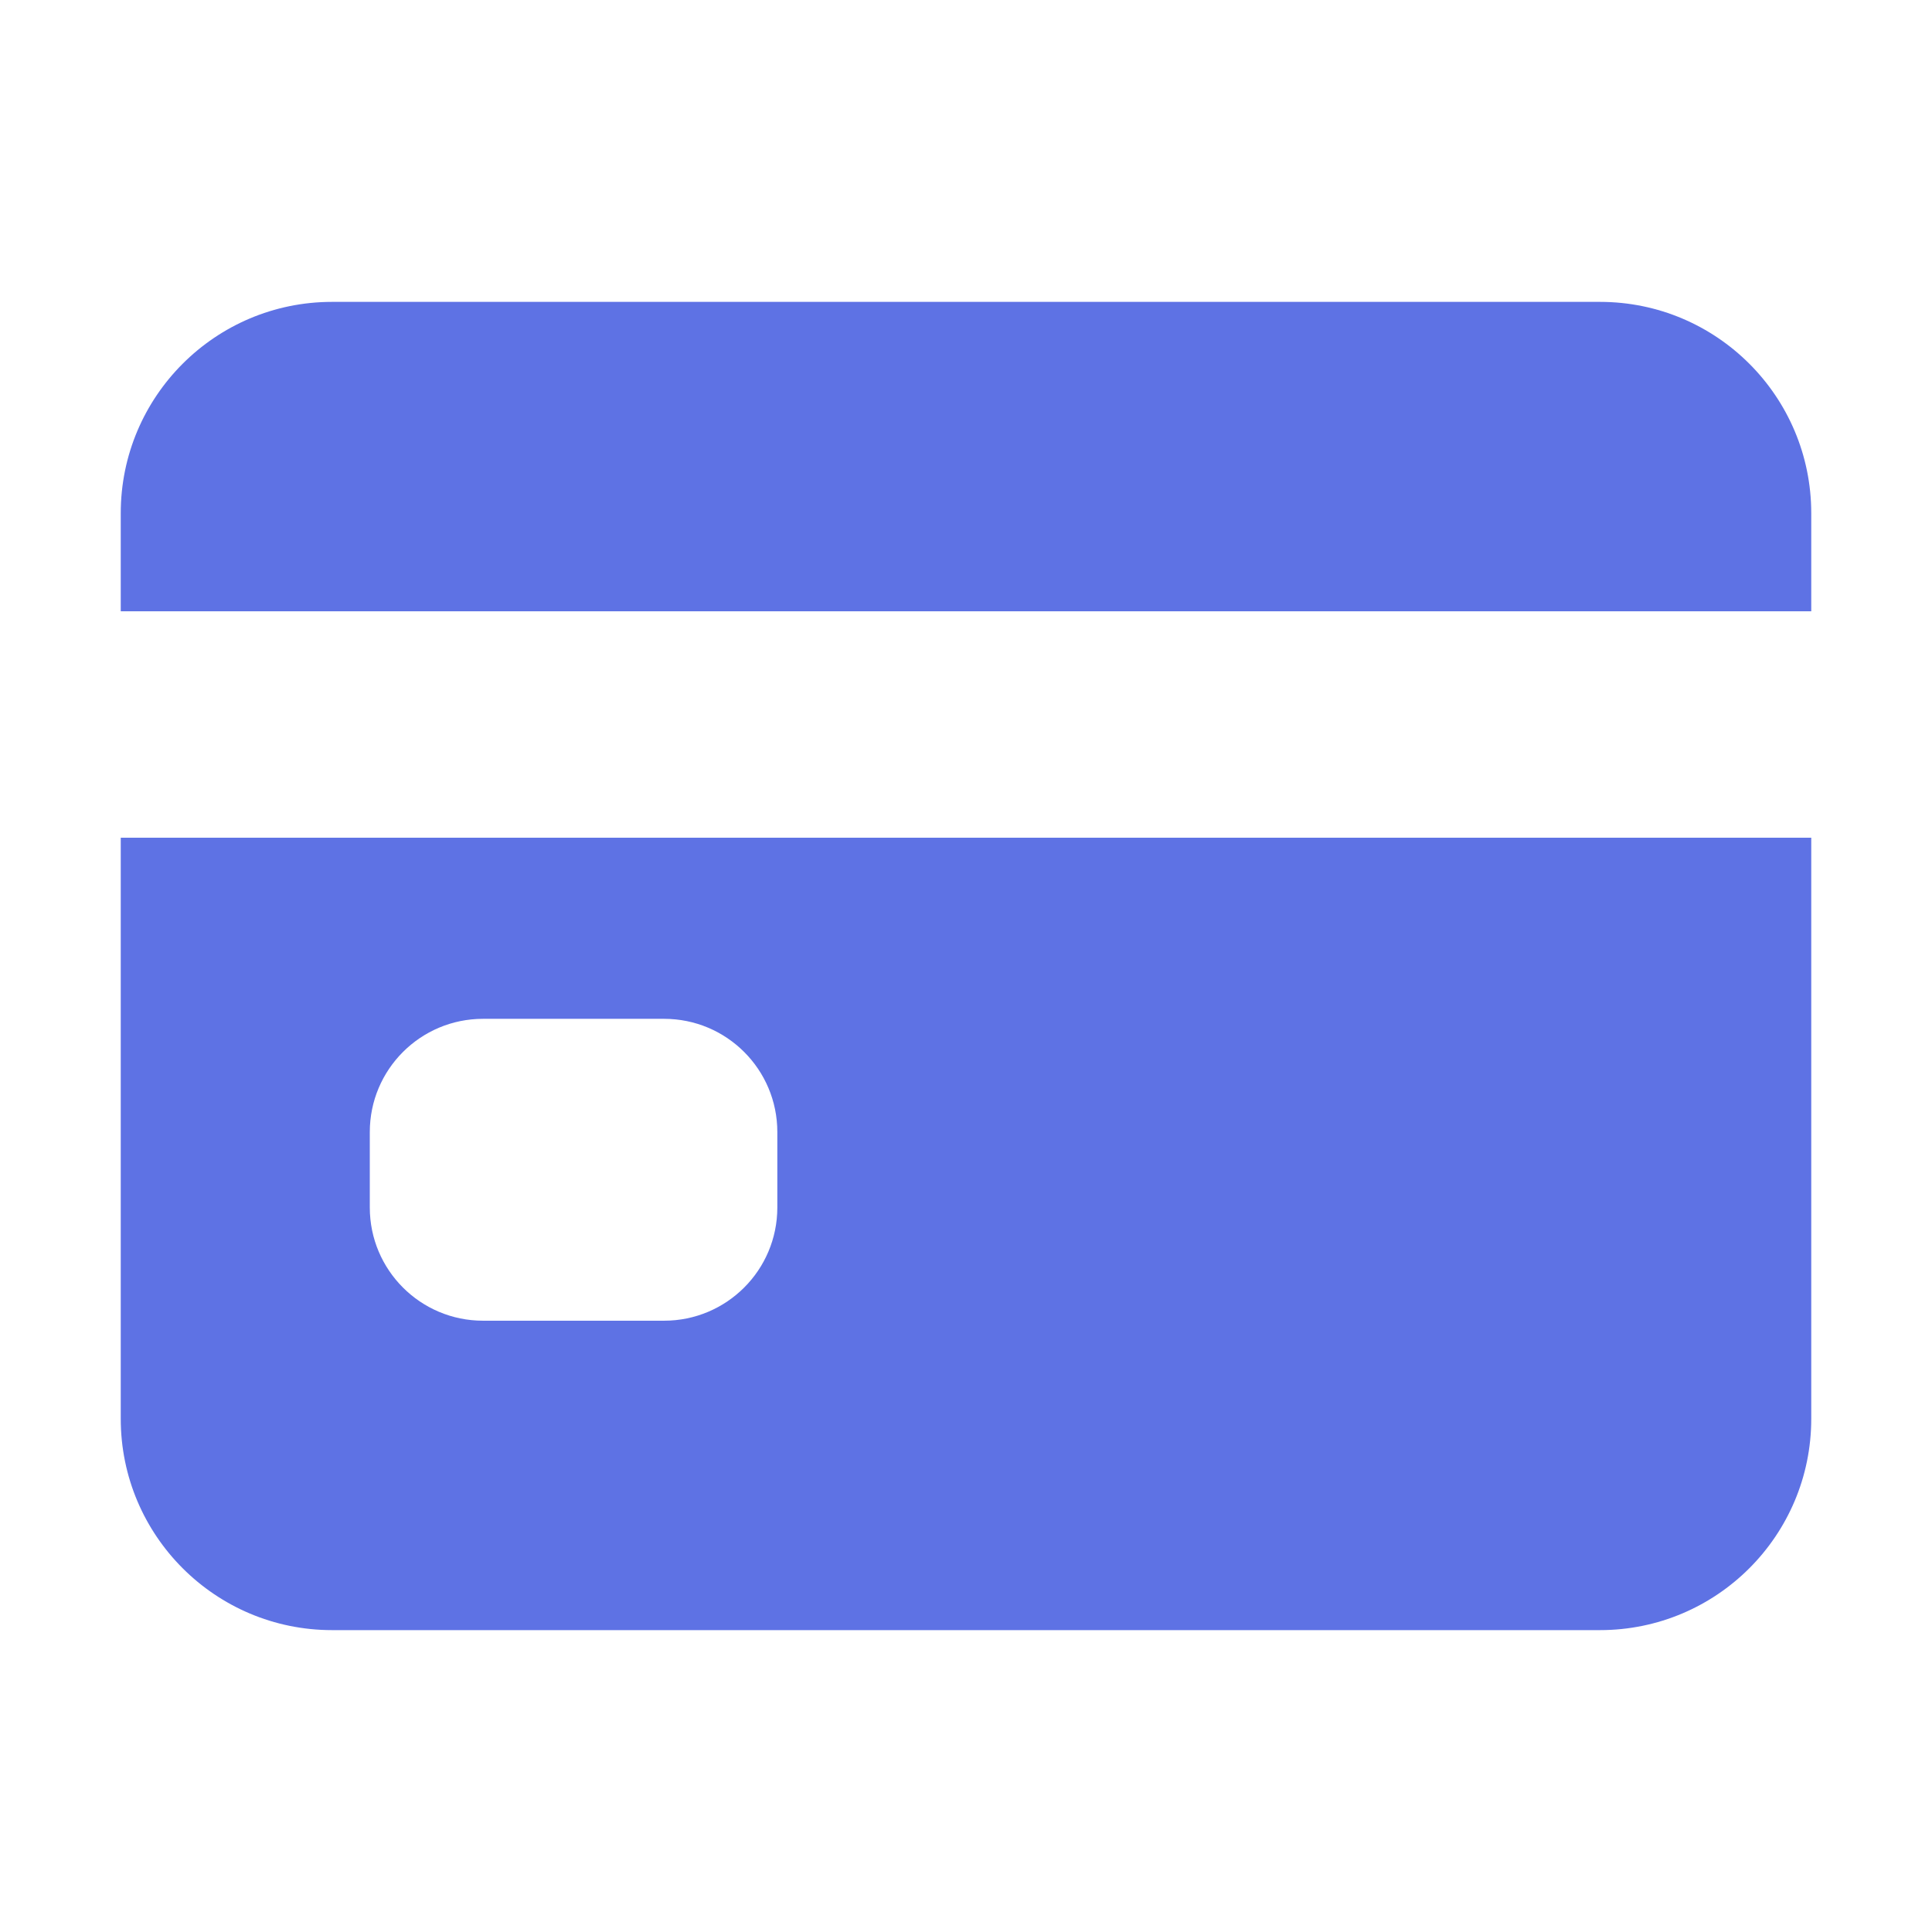
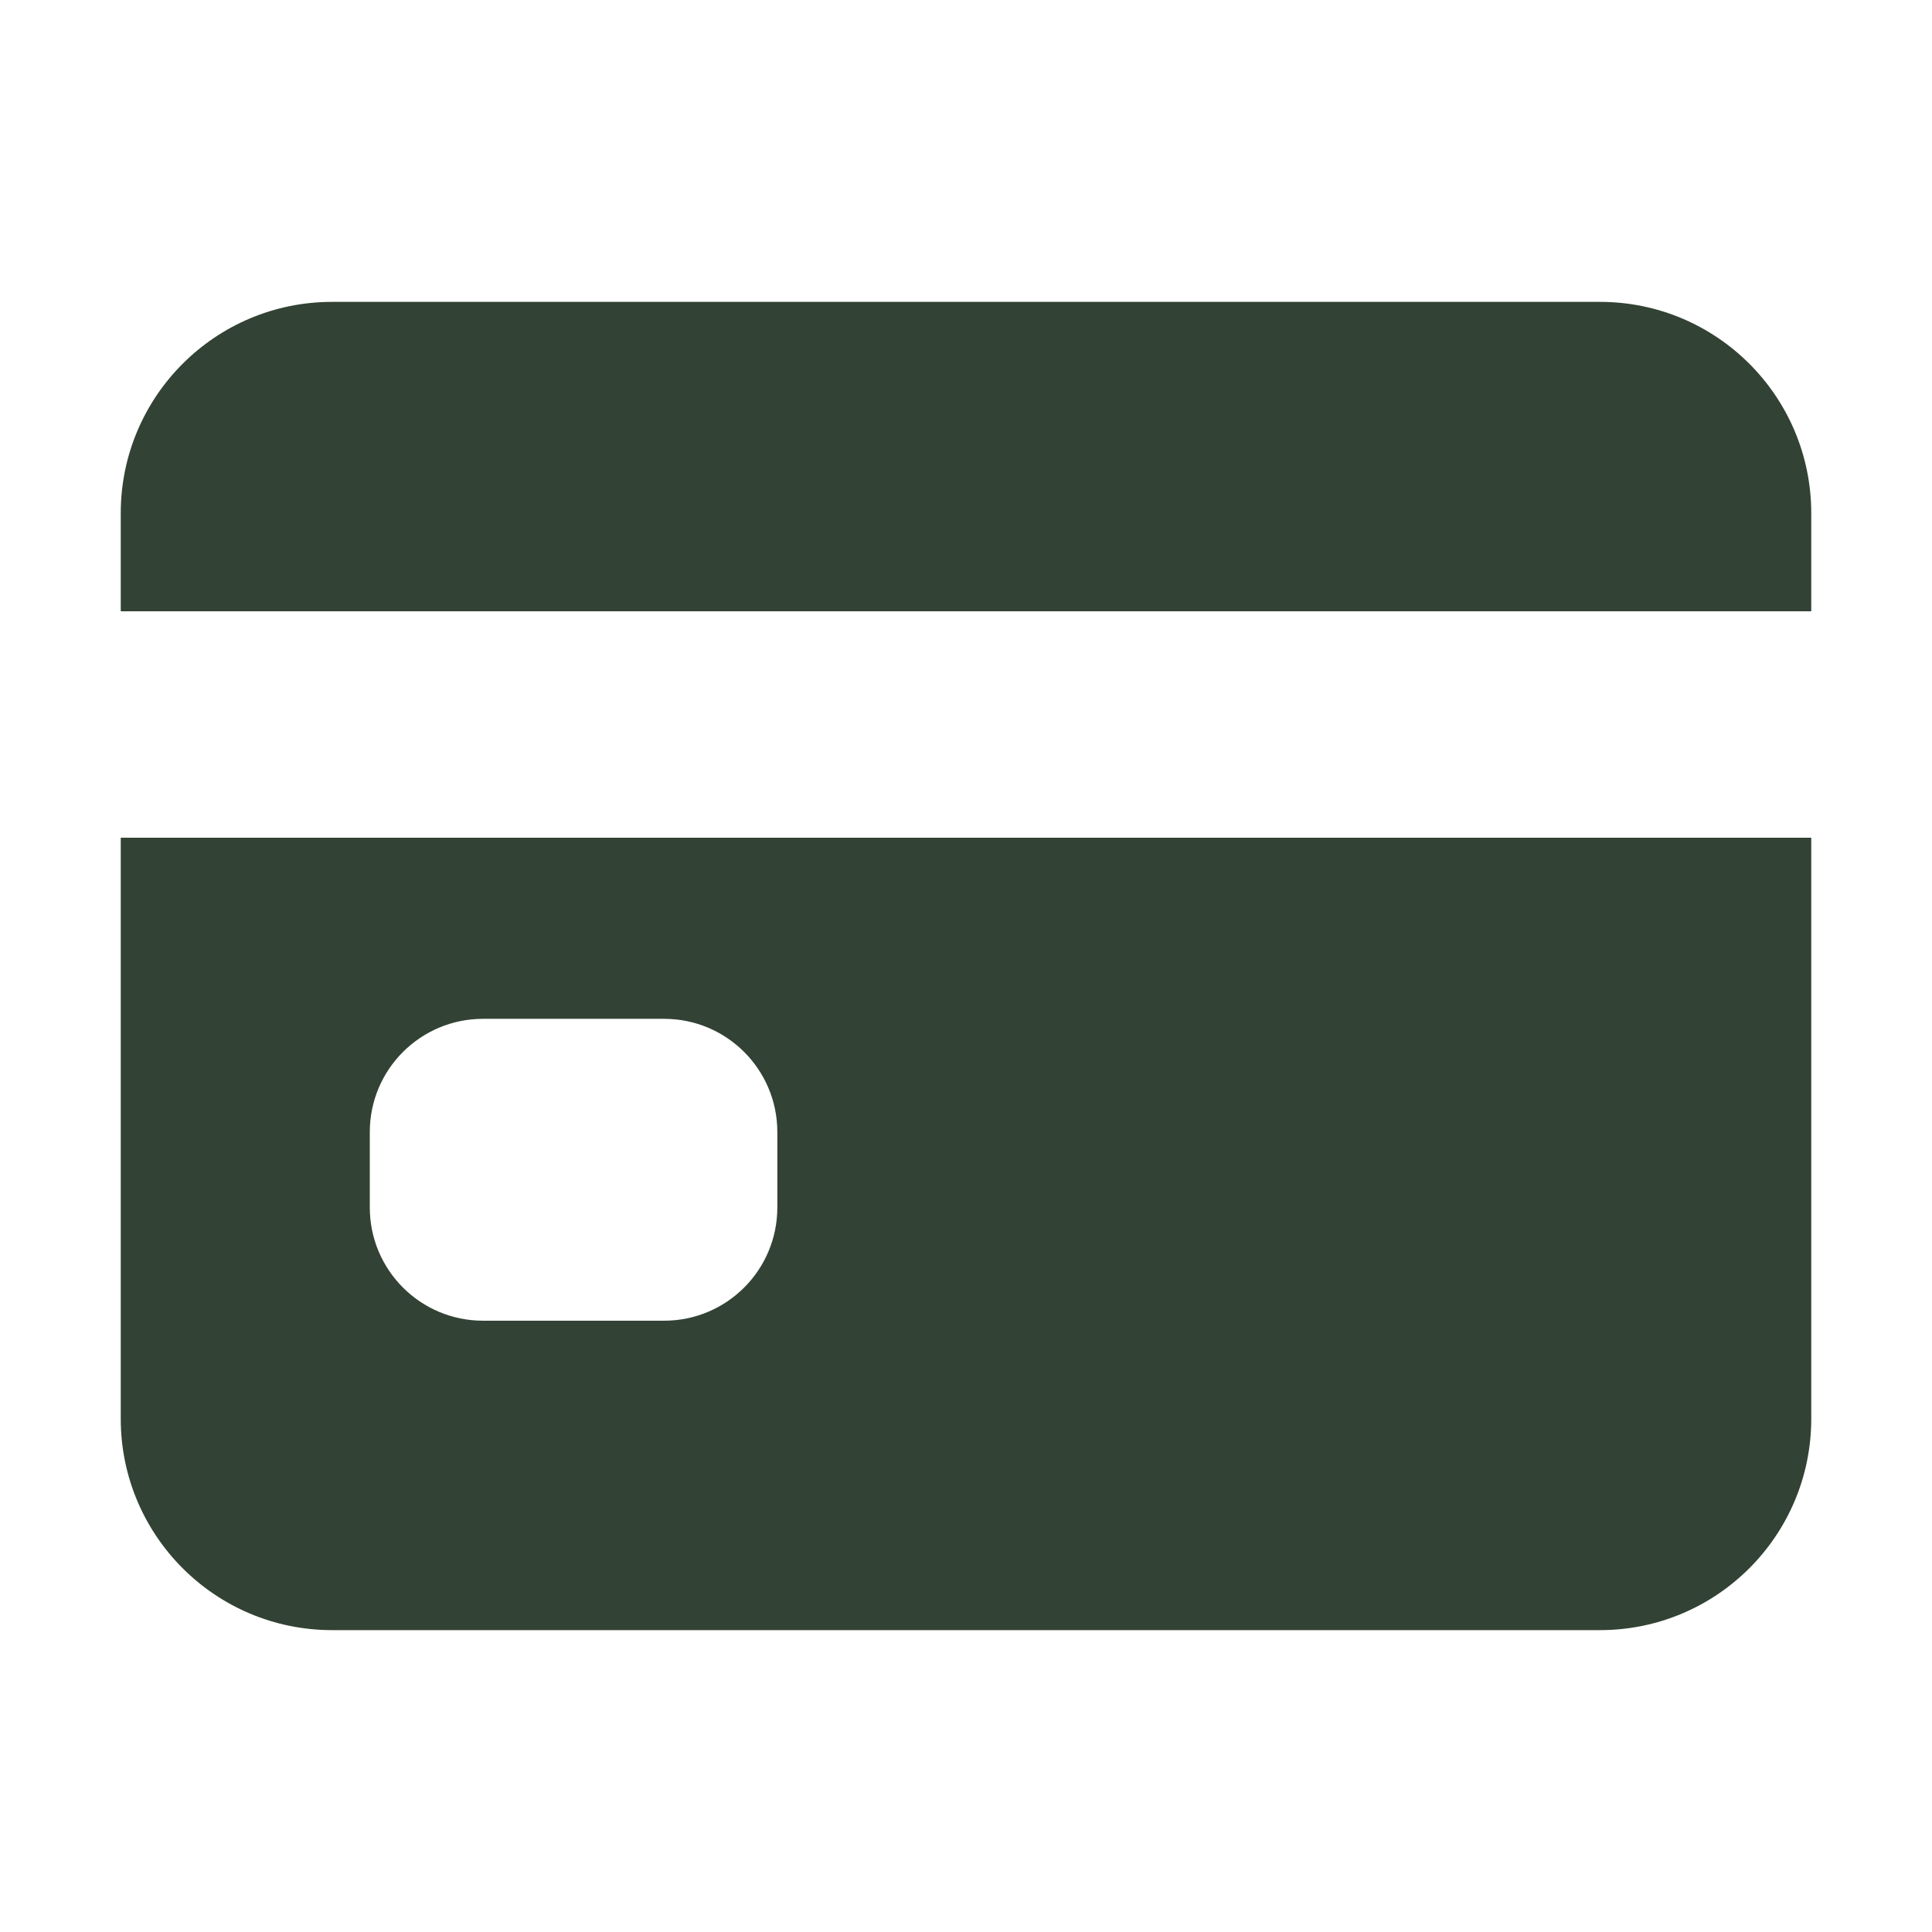
- <svg xmlns="http://www.w3.org/2000/svg" width="28px" height="28px" style="padding:2px; border-radius:3px" fill="#5e72e4" viewBox="0 0 512 512">
+ <svg xmlns="http://www.w3.org/2000/svg" width="28px" height="28px" style="padding:2px; border-radius:3px" fill="#324234" viewBox="0 0 512 512">
  <path d="M32,376a56,56,0,0,0,56,56H424a56,56,0,0,0,56-56V222H32Zm66-76a30,30,0,0,1,30-30h48a30,30,0,0,1,30,30v20a30,30,0,0,1-30,30H128a30,30,0,0,1-30-30Z" />
  <path d="M424,80H88a56,56,0,0,0-56,56v26H480V136A56,56,0,0,0,424,80Z" />
</svg>
